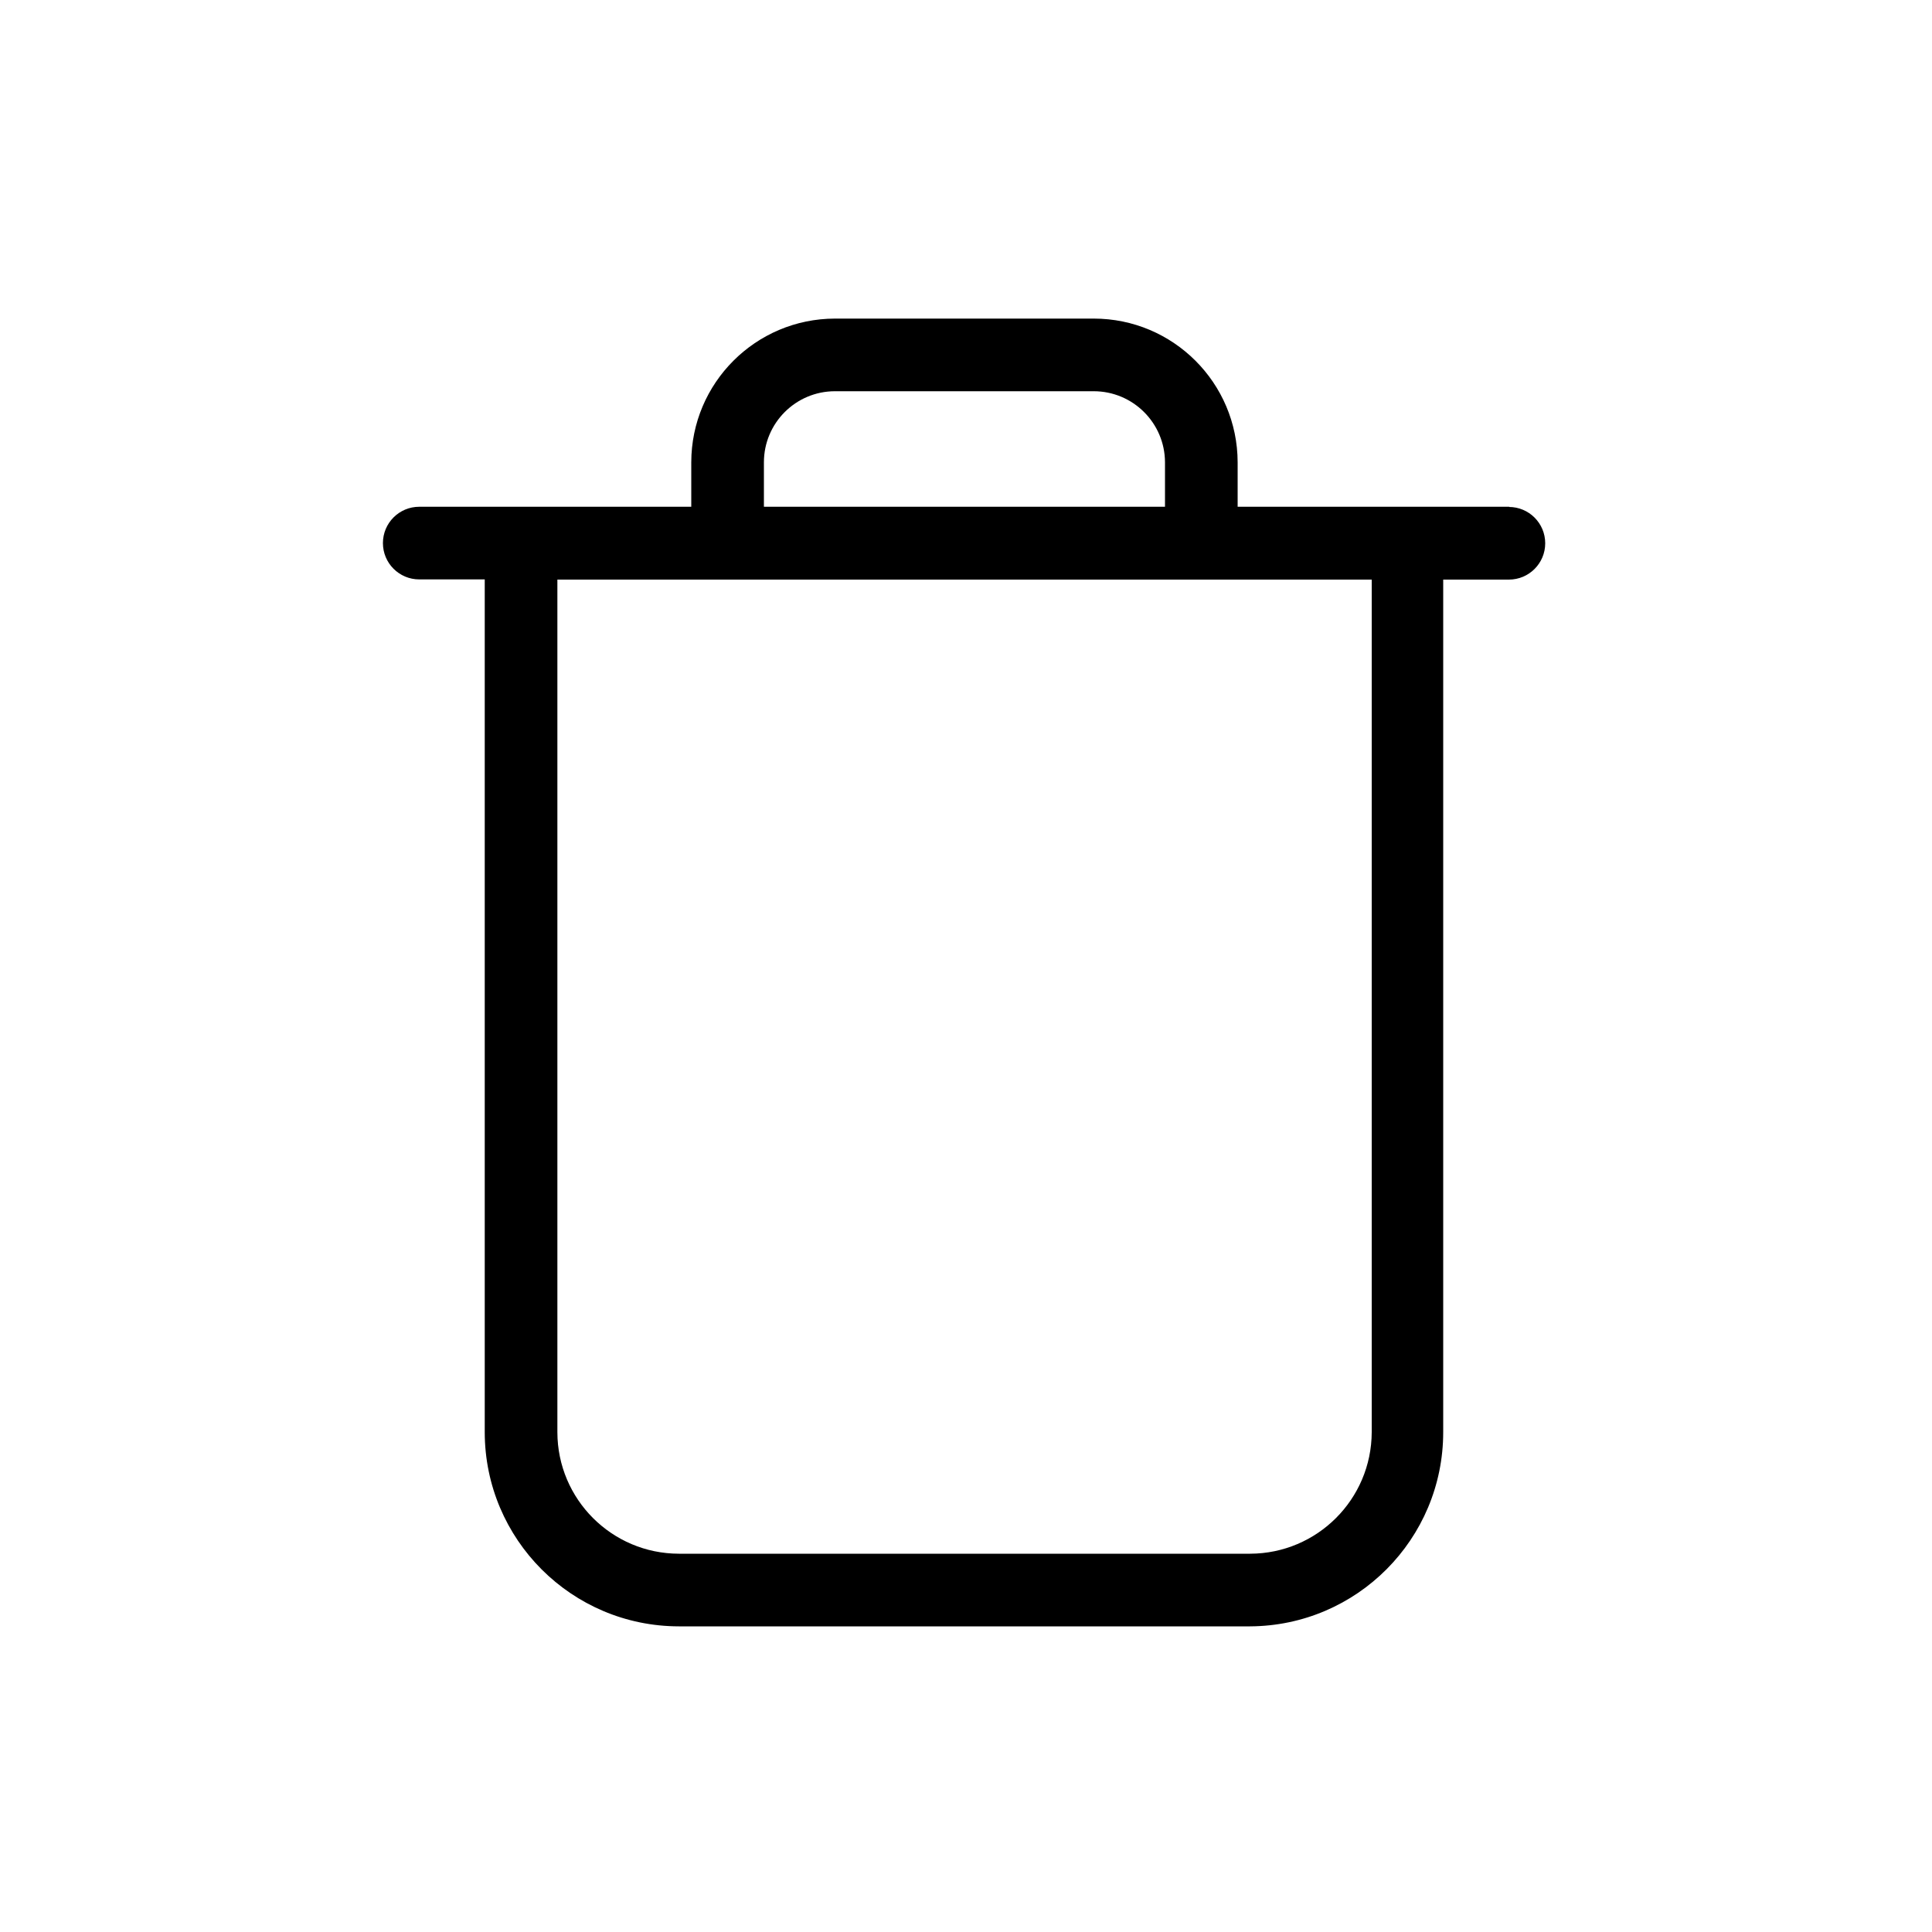
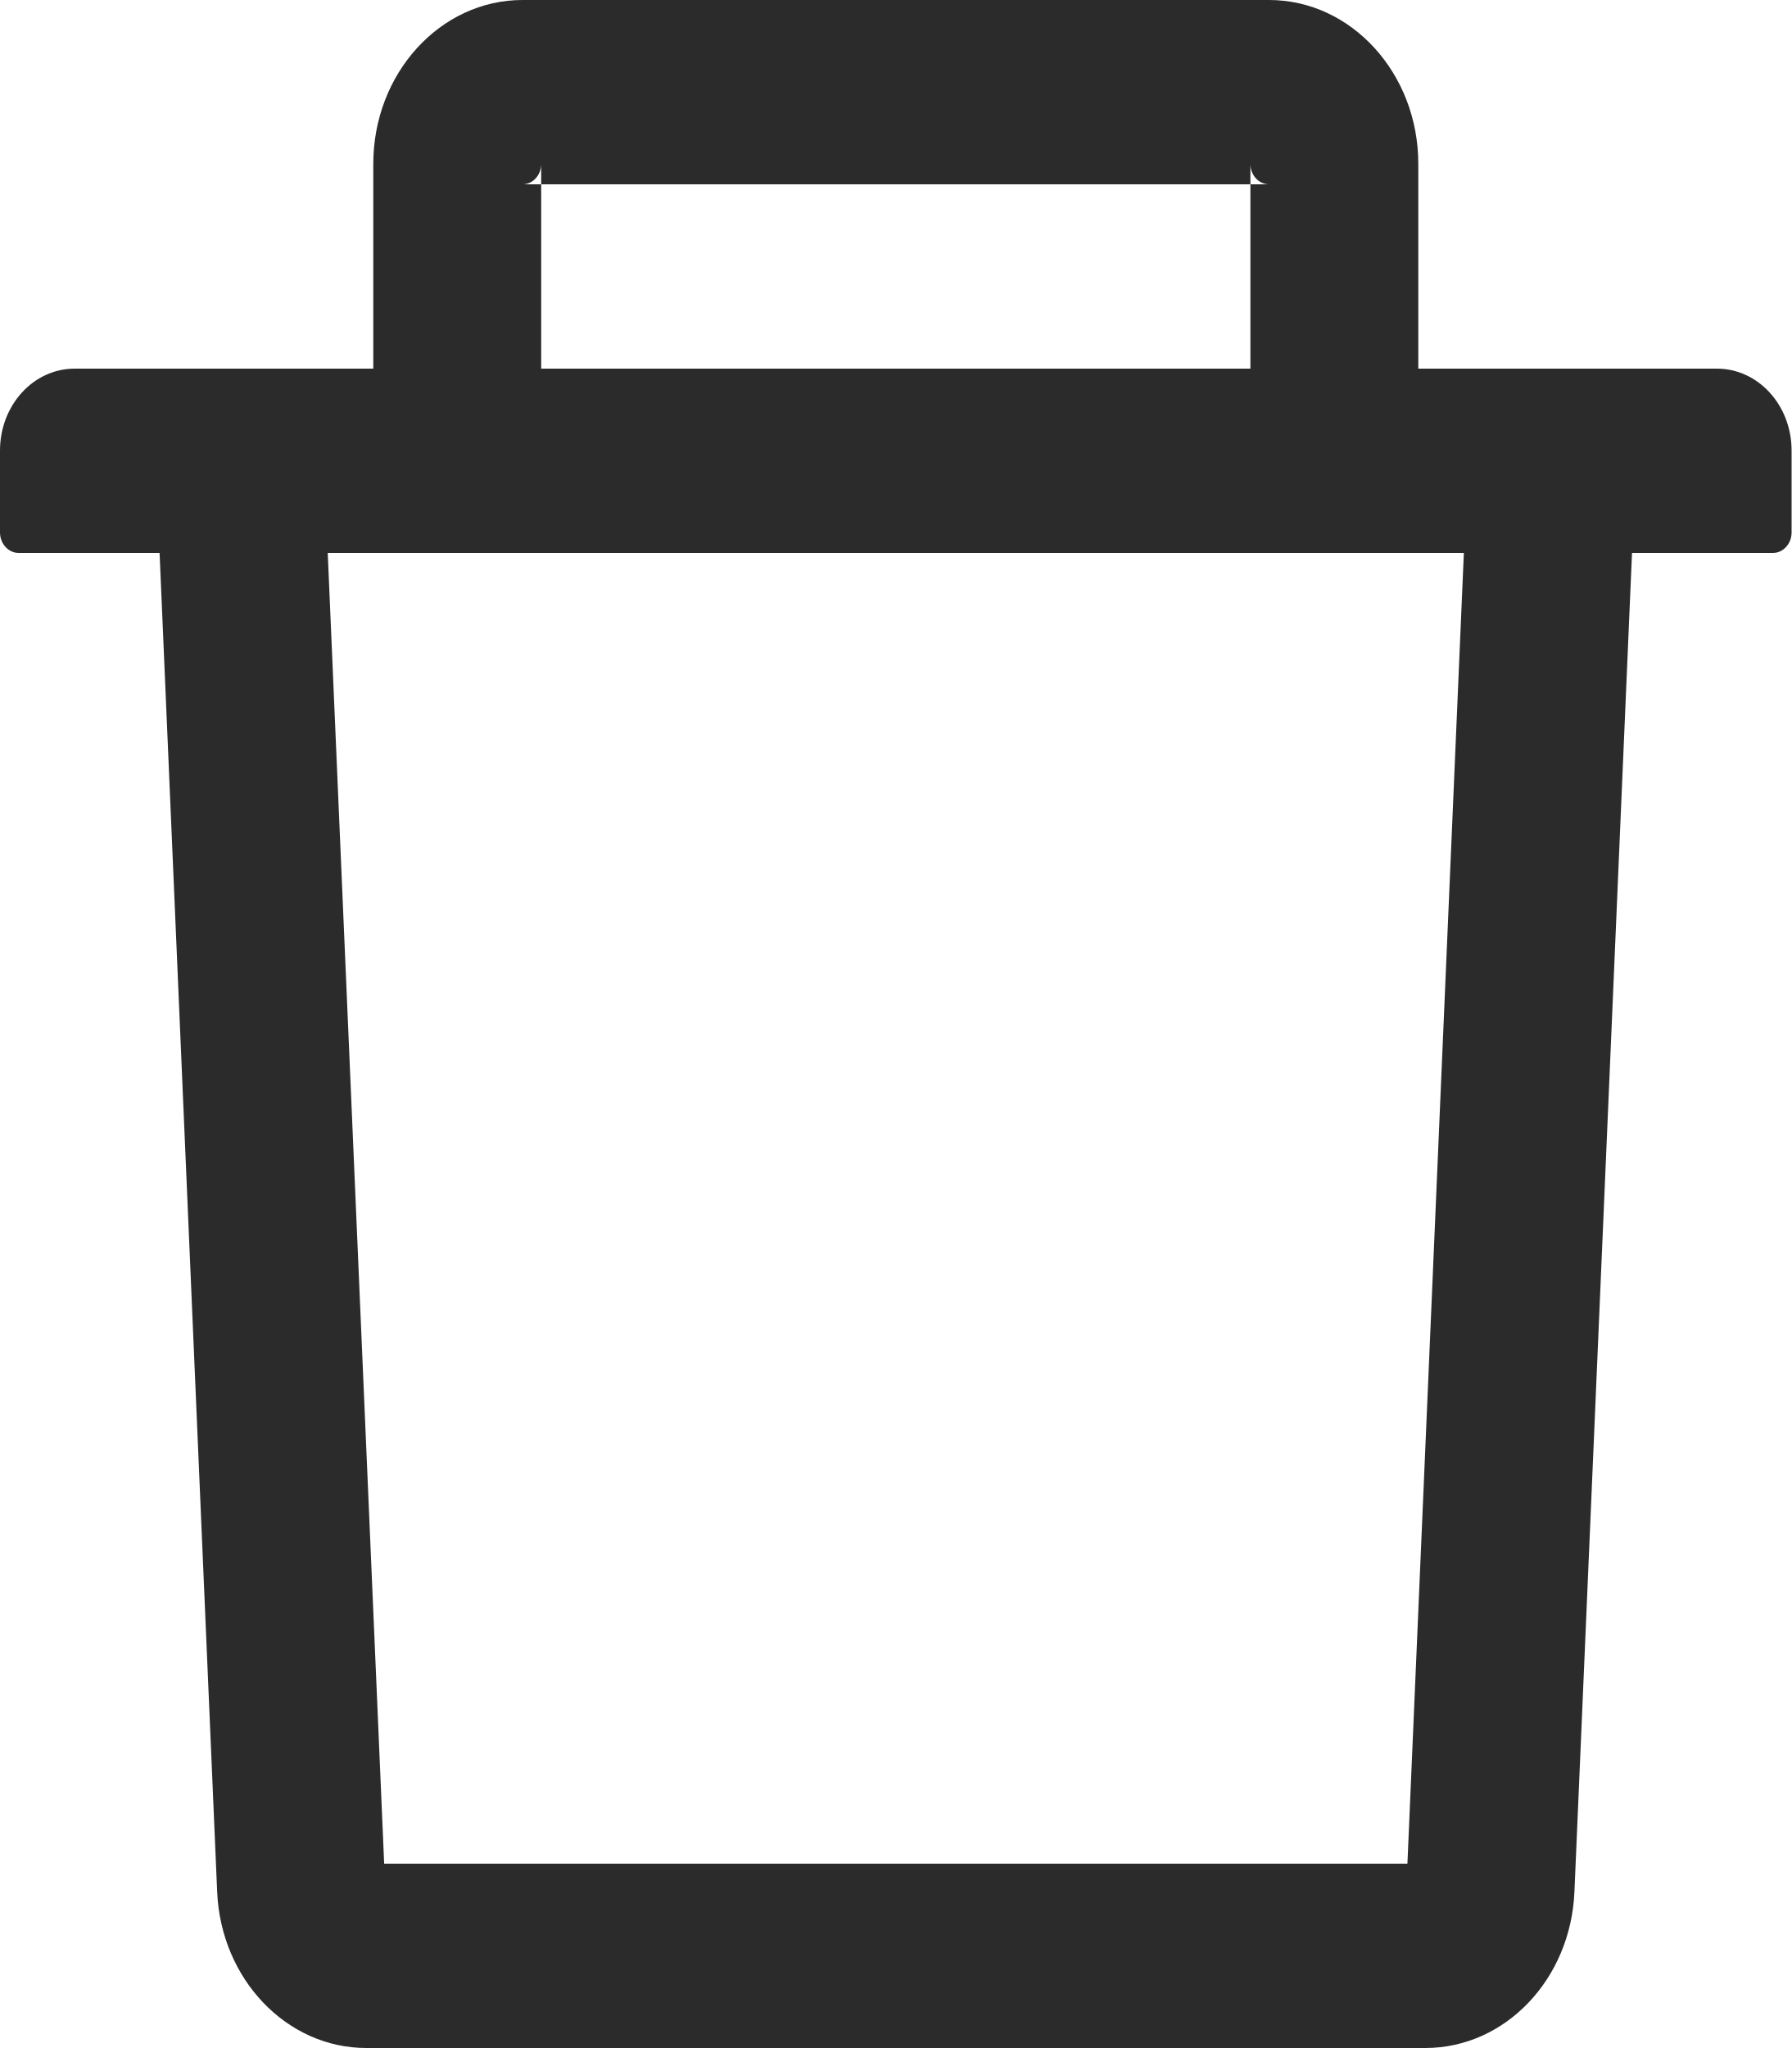
- <svg xmlns="http://www.w3.org/2000/svg" height="100px" width="100px" fill="#000000" viewBox="0 0 100 100" x="0px" y="0px">
-   <g data-name="Capa 2">
-     <path d="M78.14,26.23H64.06v-2.3a7.45,7.45,0,0,0-7.45-7.44H43.22a7.45,7.45,0,0,0-7.44,7.44v2.3H21.7a1.88,1.88,0,1,0,0,3.76h3.39V74.13A10.06,10.06,0,0,0,35.14,84.18H64.7a10.05,10.05,0,0,0,10-10.05V30h3.4a1.88,1.88,0,0,0,0-3.76Zm-38.6-2.3a3.68,3.68,0,0,1,3.68-3.68H56.61a3.69,3.69,0,0,1,3.69,3.68v2.3H39.54ZM71,74.13a6.31,6.31,0,0,1-6.29,6.29H35.14a6.3,6.3,0,0,1-6.29-6.29V30H71V74.13Zm0,0" />
-   </g>
+ <svg xmlns="http://www.w3.org/2000/svg" width="14" height="16" viewBox="0 0 14 16" fill="none">
+   <path d="M4.229 1.44H4.083C4.164 1.44 4.229 1.368 4.229 1.28V1.44H9.771V1.28C9.771 1.368 9.836 1.44 9.917 1.44H9.771V2.88H11.083V1.28C11.083 0.574 10.56 0 9.917 0H4.083C3.44 0 2.917 0.574 2.917 1.28V2.88H4.229V1.44ZM13.417 2.88H0.583C0.261 2.88 0 3.166 0 3.52V4.16C0 4.248 0.066 4.32 0.146 4.32H1.247L1.697 14.78C1.726 15.462 2.24 16 2.862 16H11.138C11.761 16 12.274 15.464 12.303 14.78L12.753 4.32H13.854C13.934 4.32 14 4.248 14 4.16V3.52C14 3.166 13.739 2.88 13.417 2.88ZM10.998 14.56H3.002L2.561 4.32H11.439L10.998 14.56Z" fill="#2B2B2B" />
</svg>
